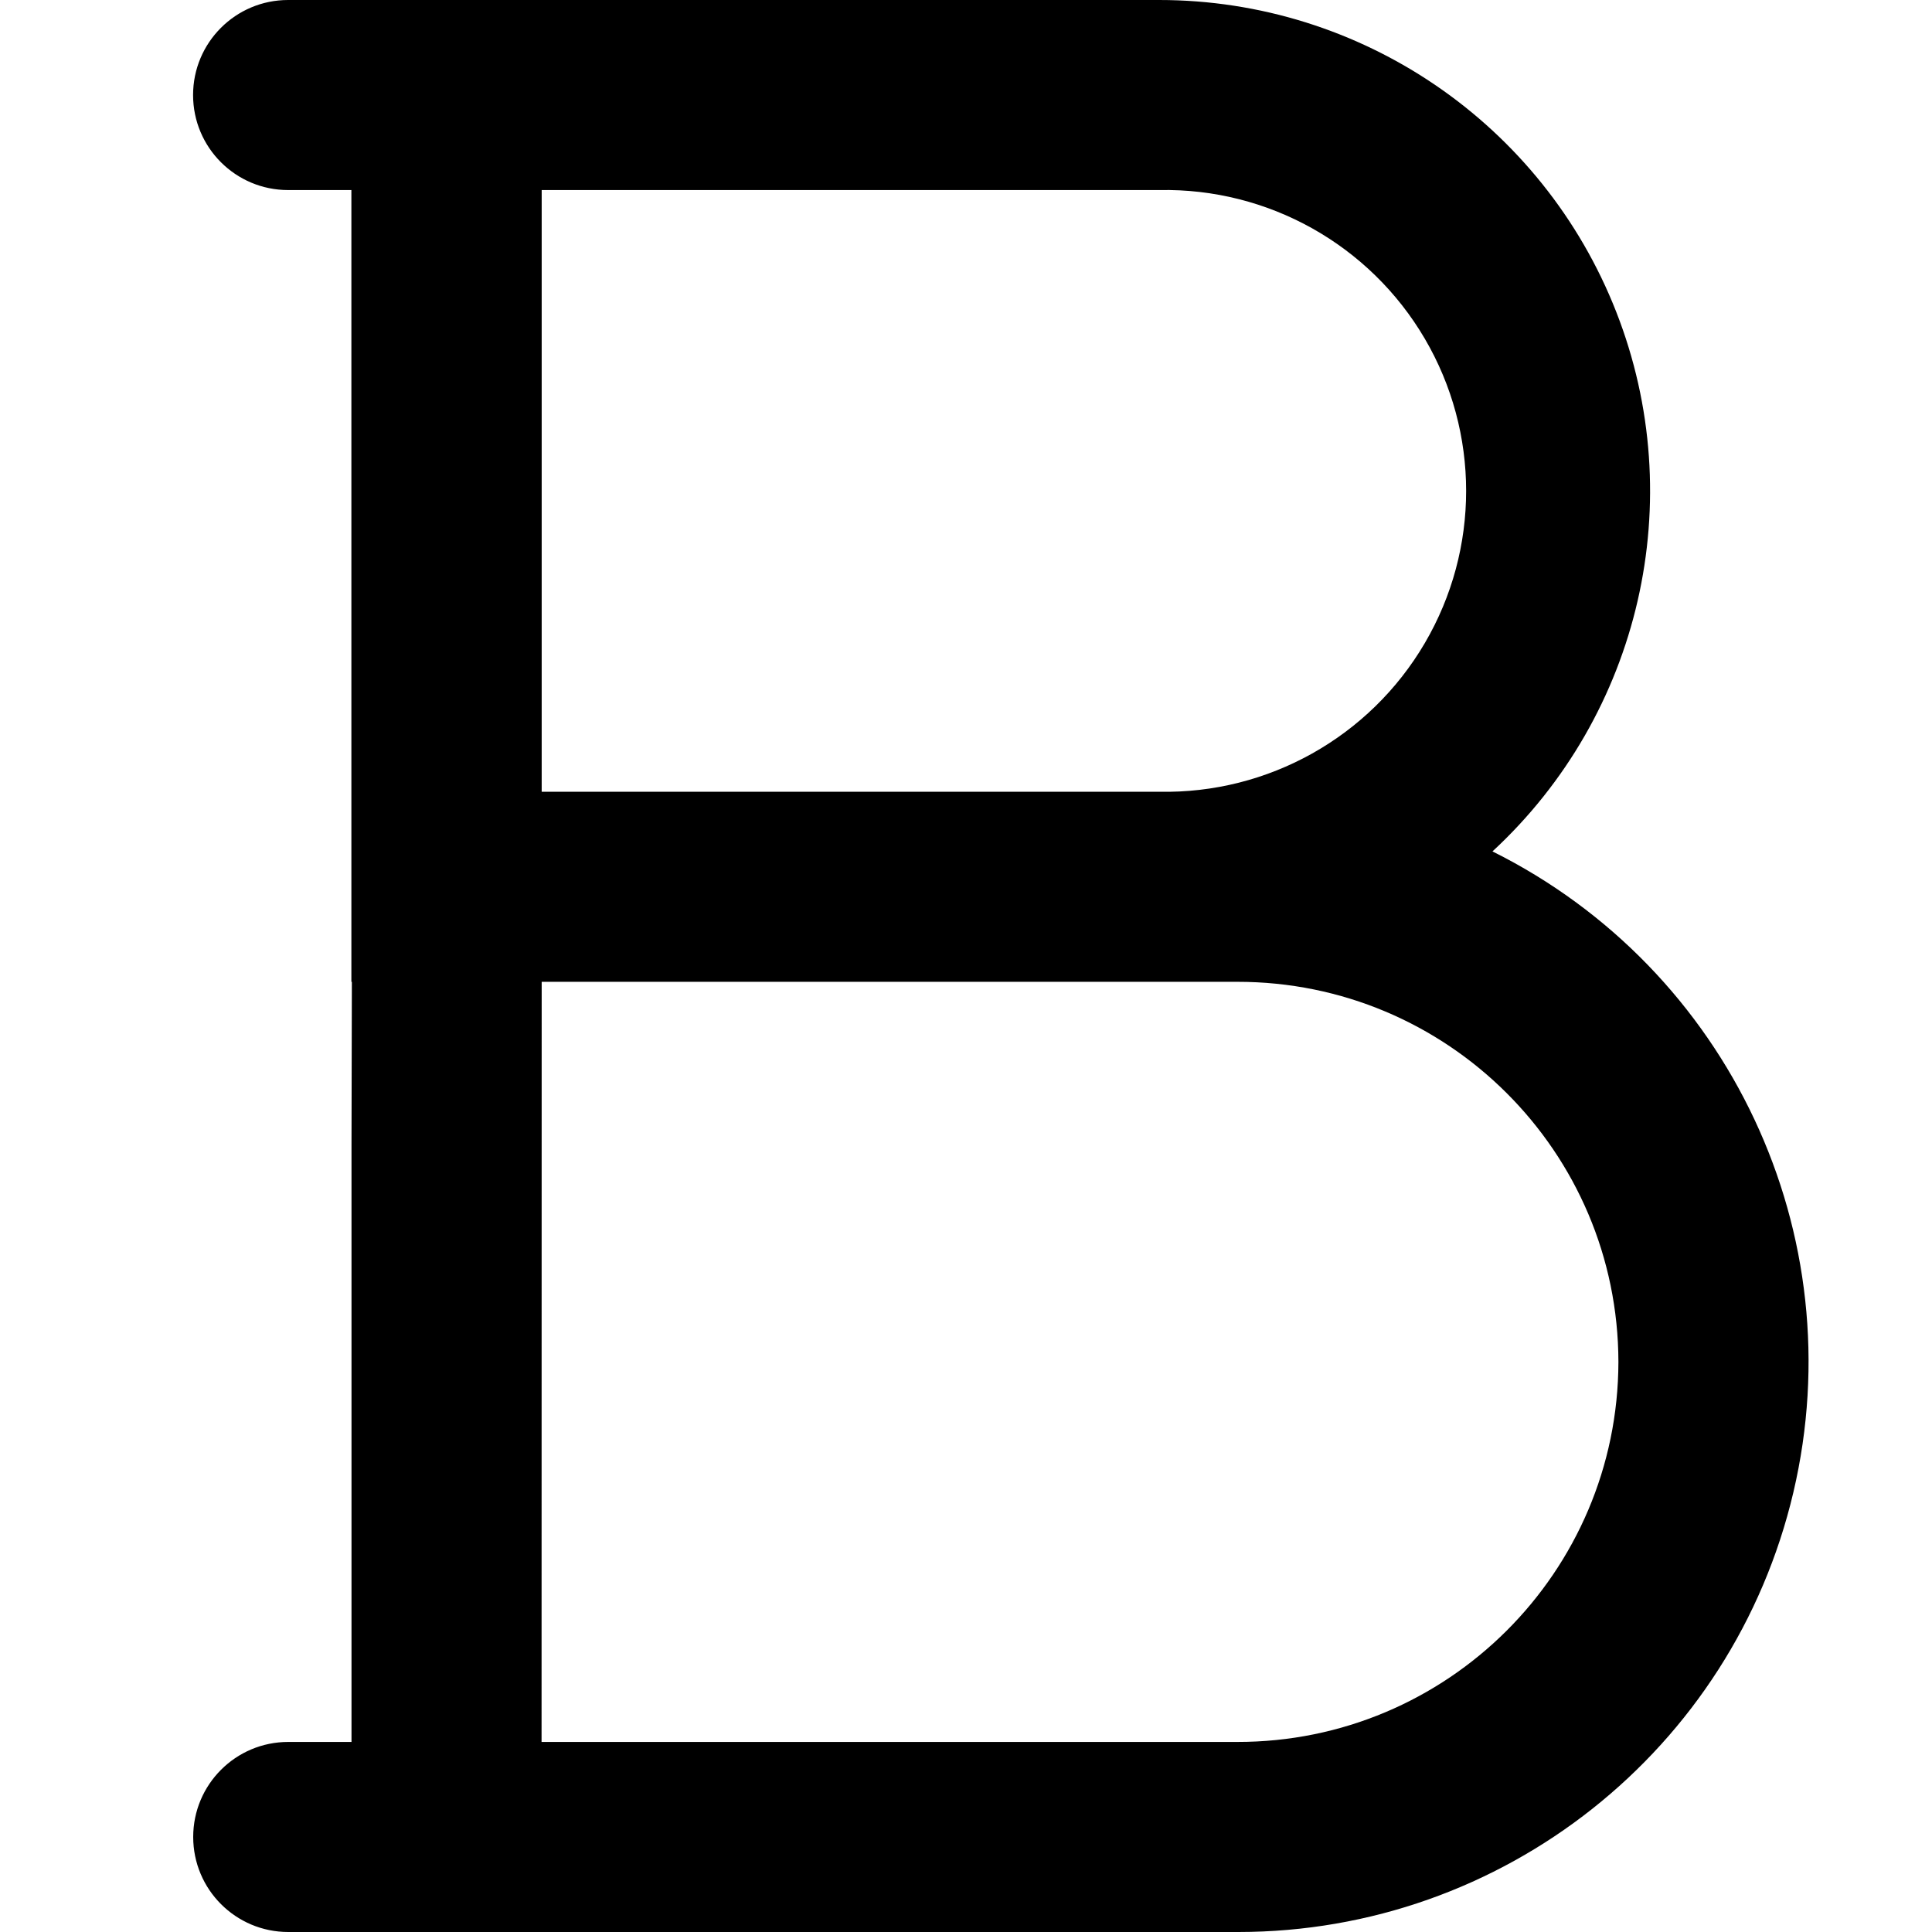
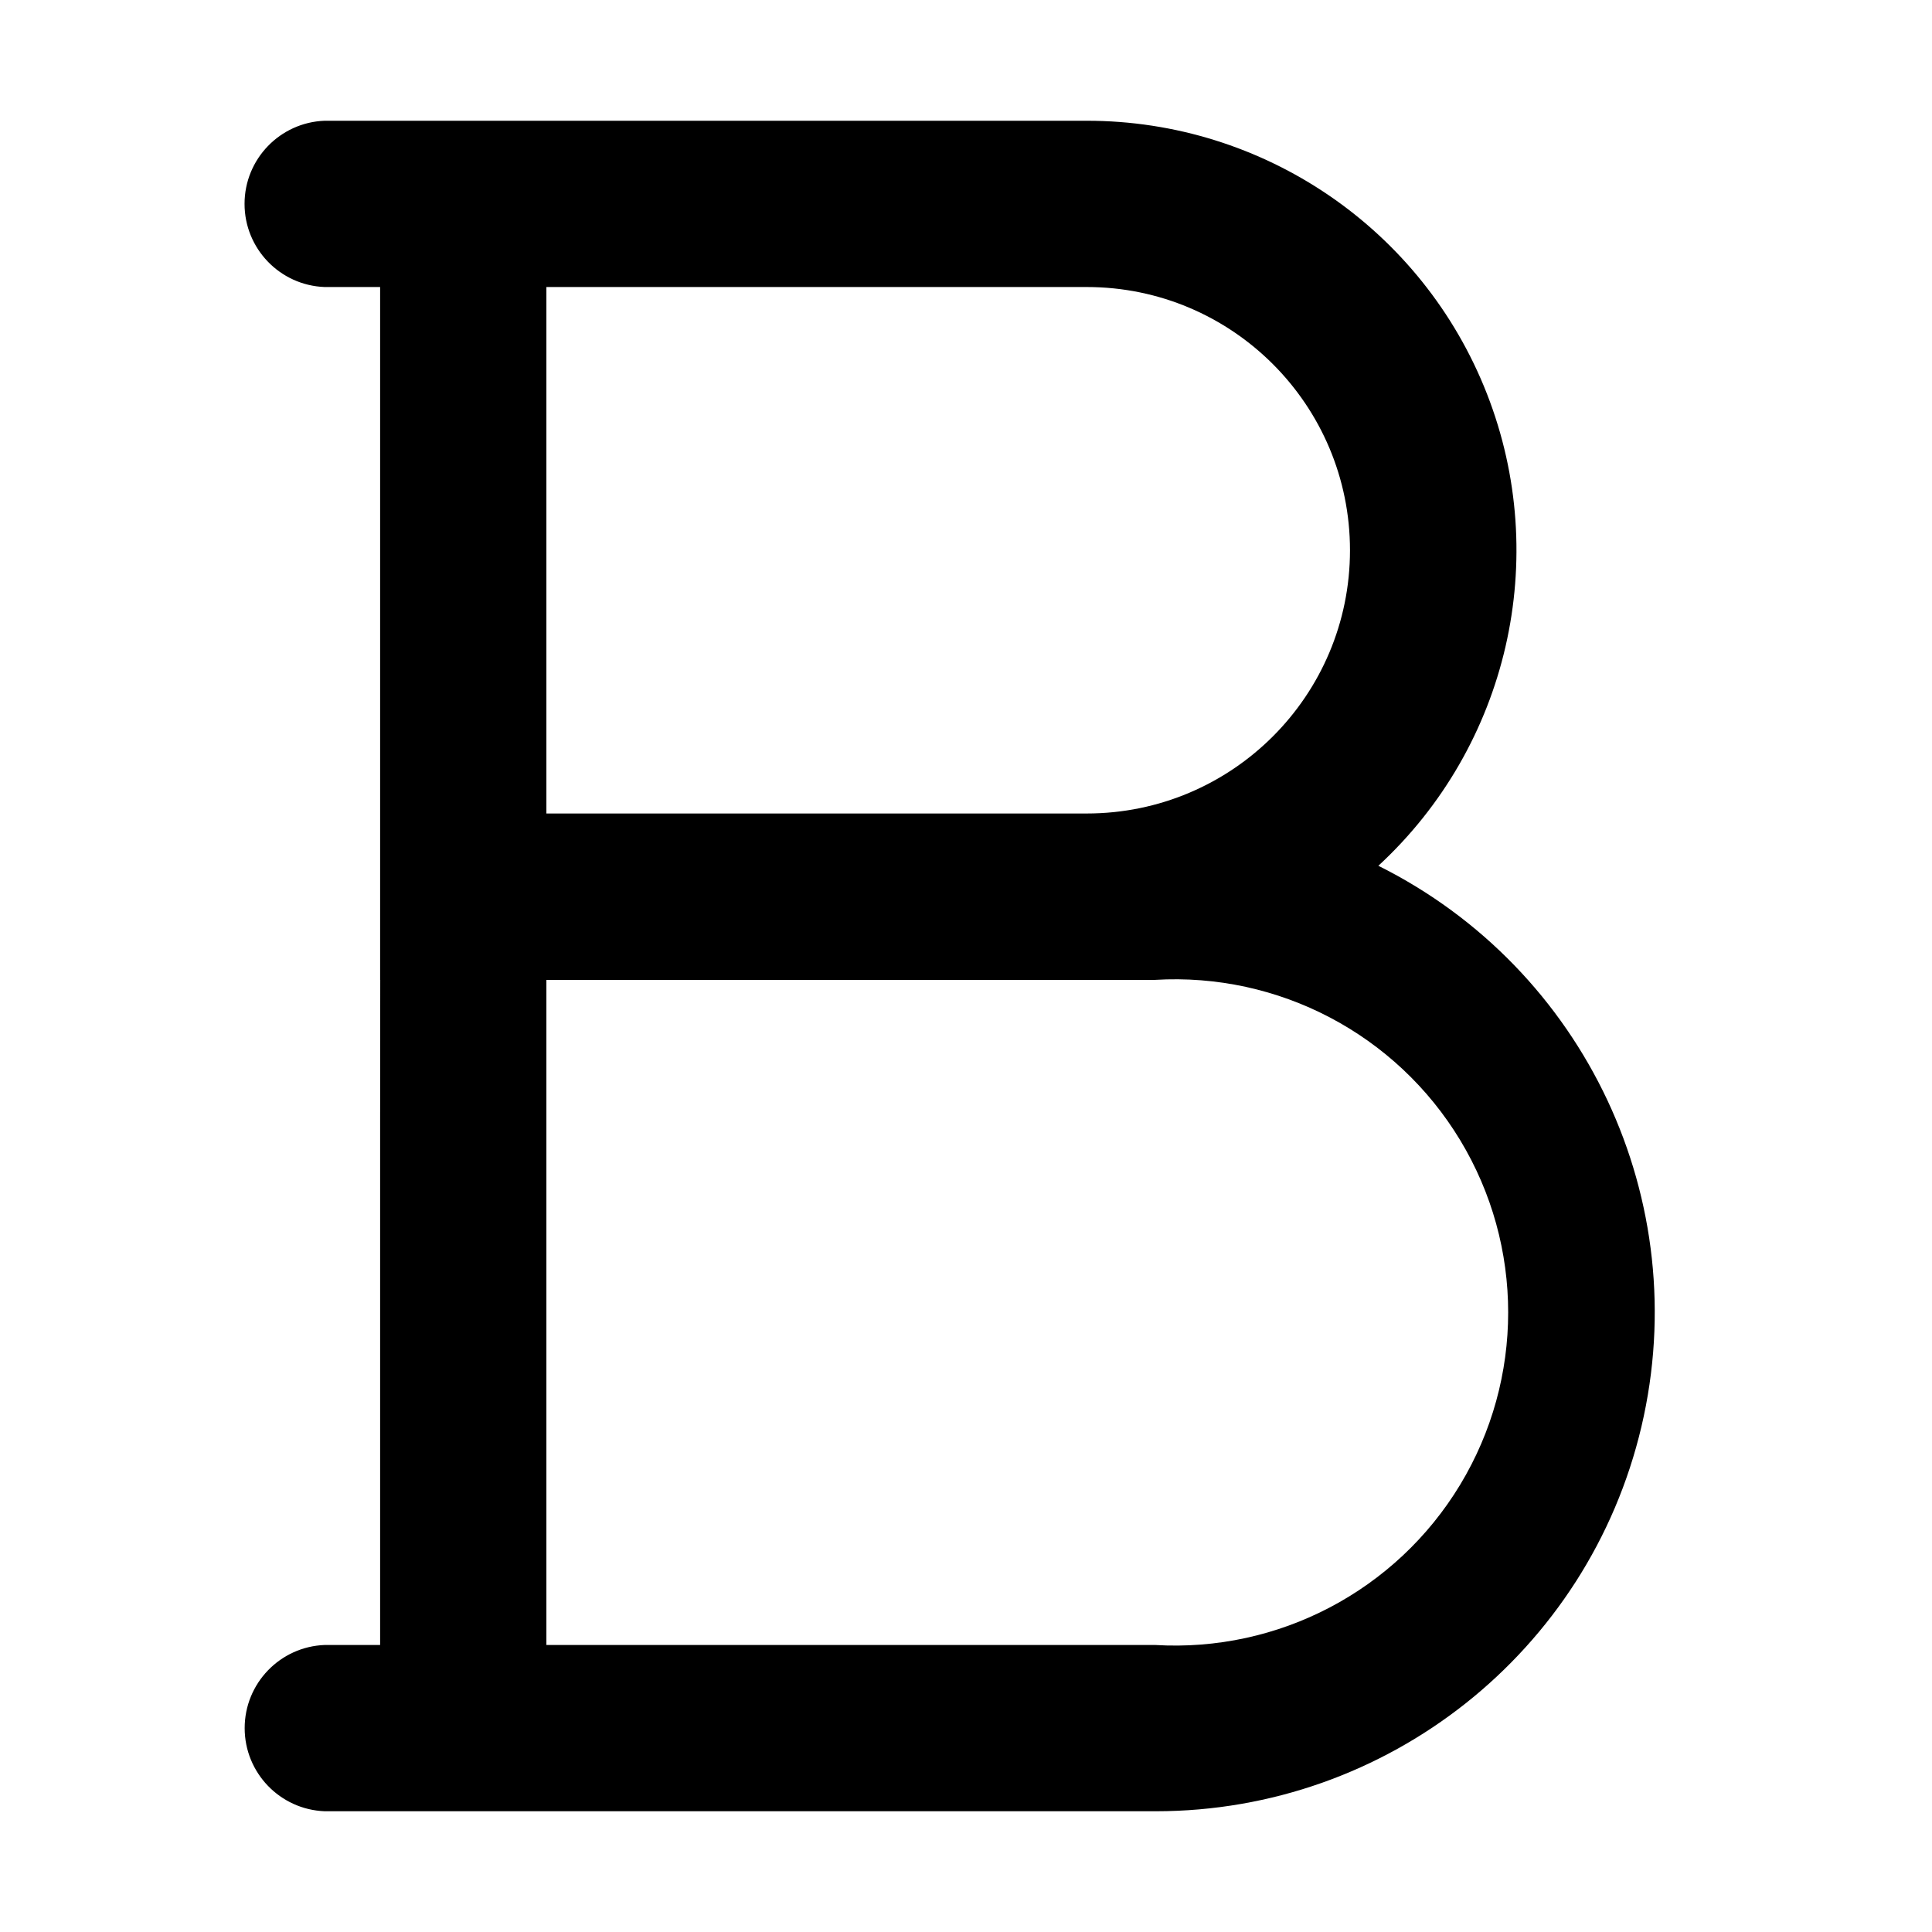
<svg xmlns="http://www.w3.org/2000/svg" viewBox="0 0 16 16">
-   <path d="M2.911 14.426V9.481l.003-1.35H2.91V1.574h-.524a.787.787 0 1 1 0-1.574H9.6a4.066 4.066 0 0 1 2.76 7.051A4.722 4.722 0 0 1 10.256 16H2.387a.787.787 0 1 1 0-1.574h.524m1.574 0h5.761a3.153 3.153 0 0 0 3.157-3.147 3.153 3.153 0 0 0-3.157-3.148h-5.76m0-6.557v4.983H9.6a2.492 2.492 0 1 0 0-4.983" />
+   <path d="M3.148 13.623V9.296l.001-1.181h-.001V2.377h-.46a.689.689 0 0 1 0-1.377H9a3.557 3.557 0 0 1 2.415 6.17A4.132 4.132 0 0 1 9.574 15H2.689a.689.689 0 0 1 0-1.377h.459m1.377 0h5.04a2.759 2.759 0 1 0 0-5.508h-5.04m0-5.738v4.36H9a2.18 2.18 0 1 0 0-4.36" />
</svg>
